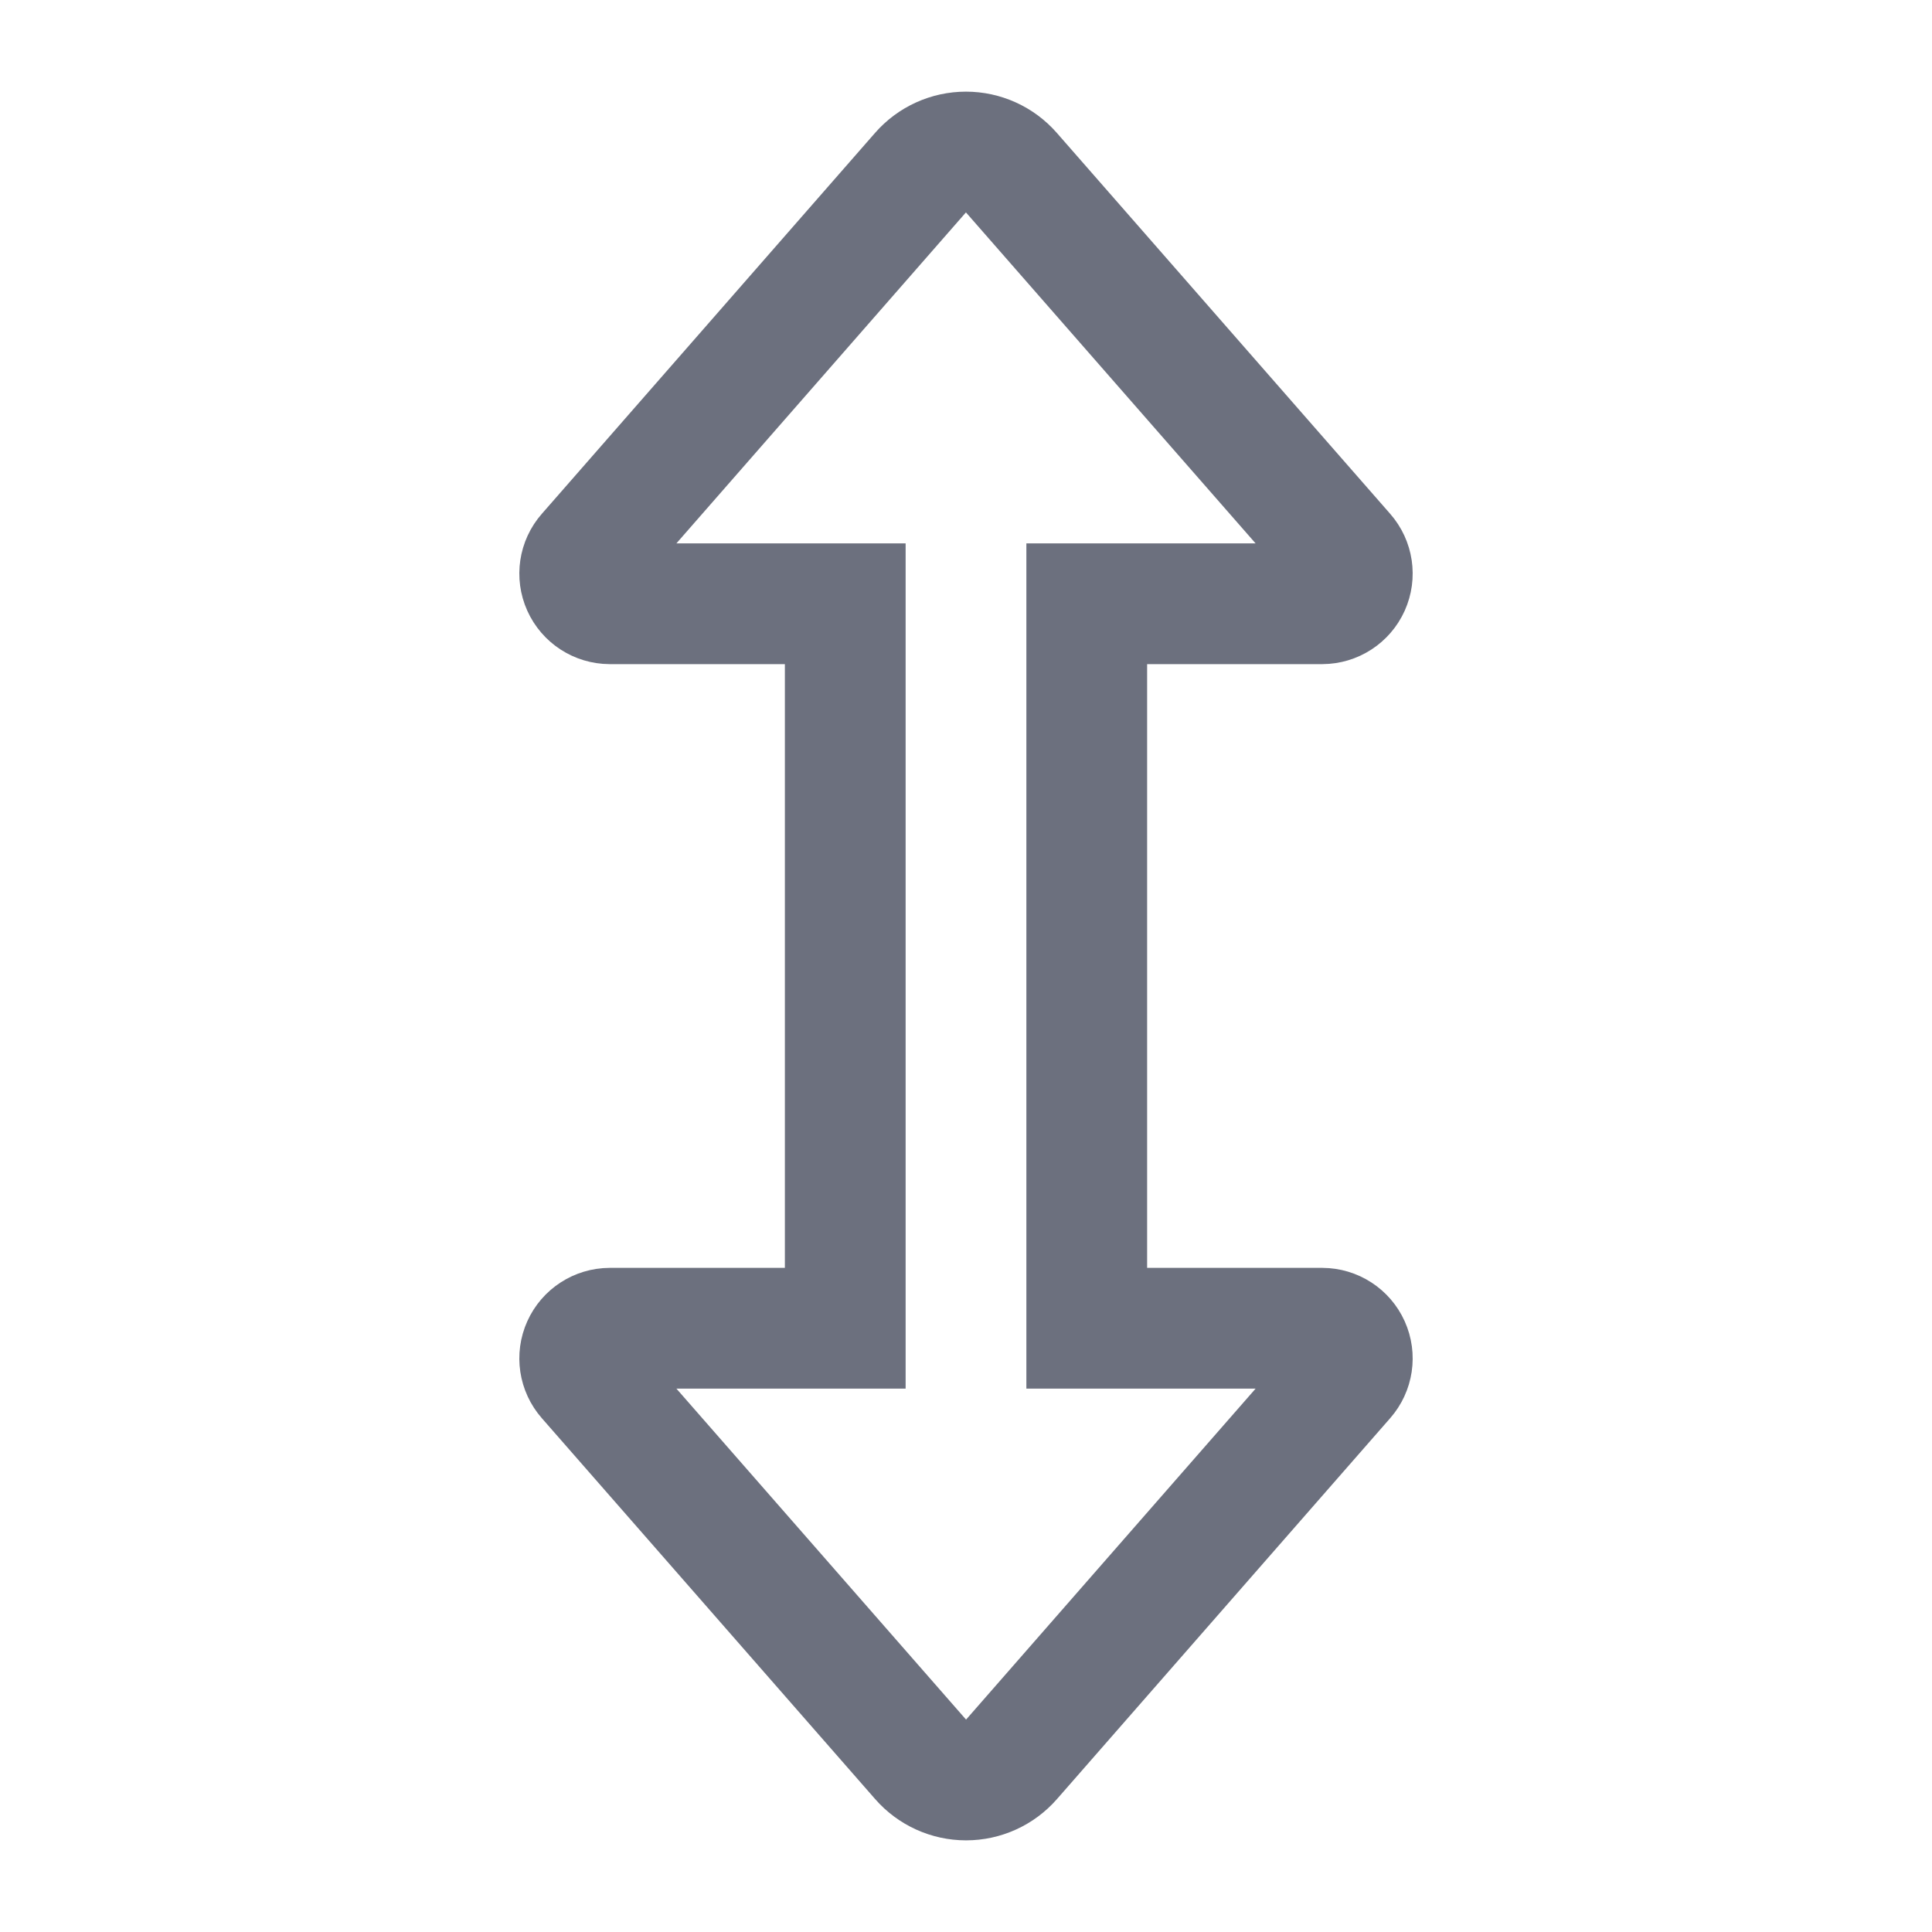
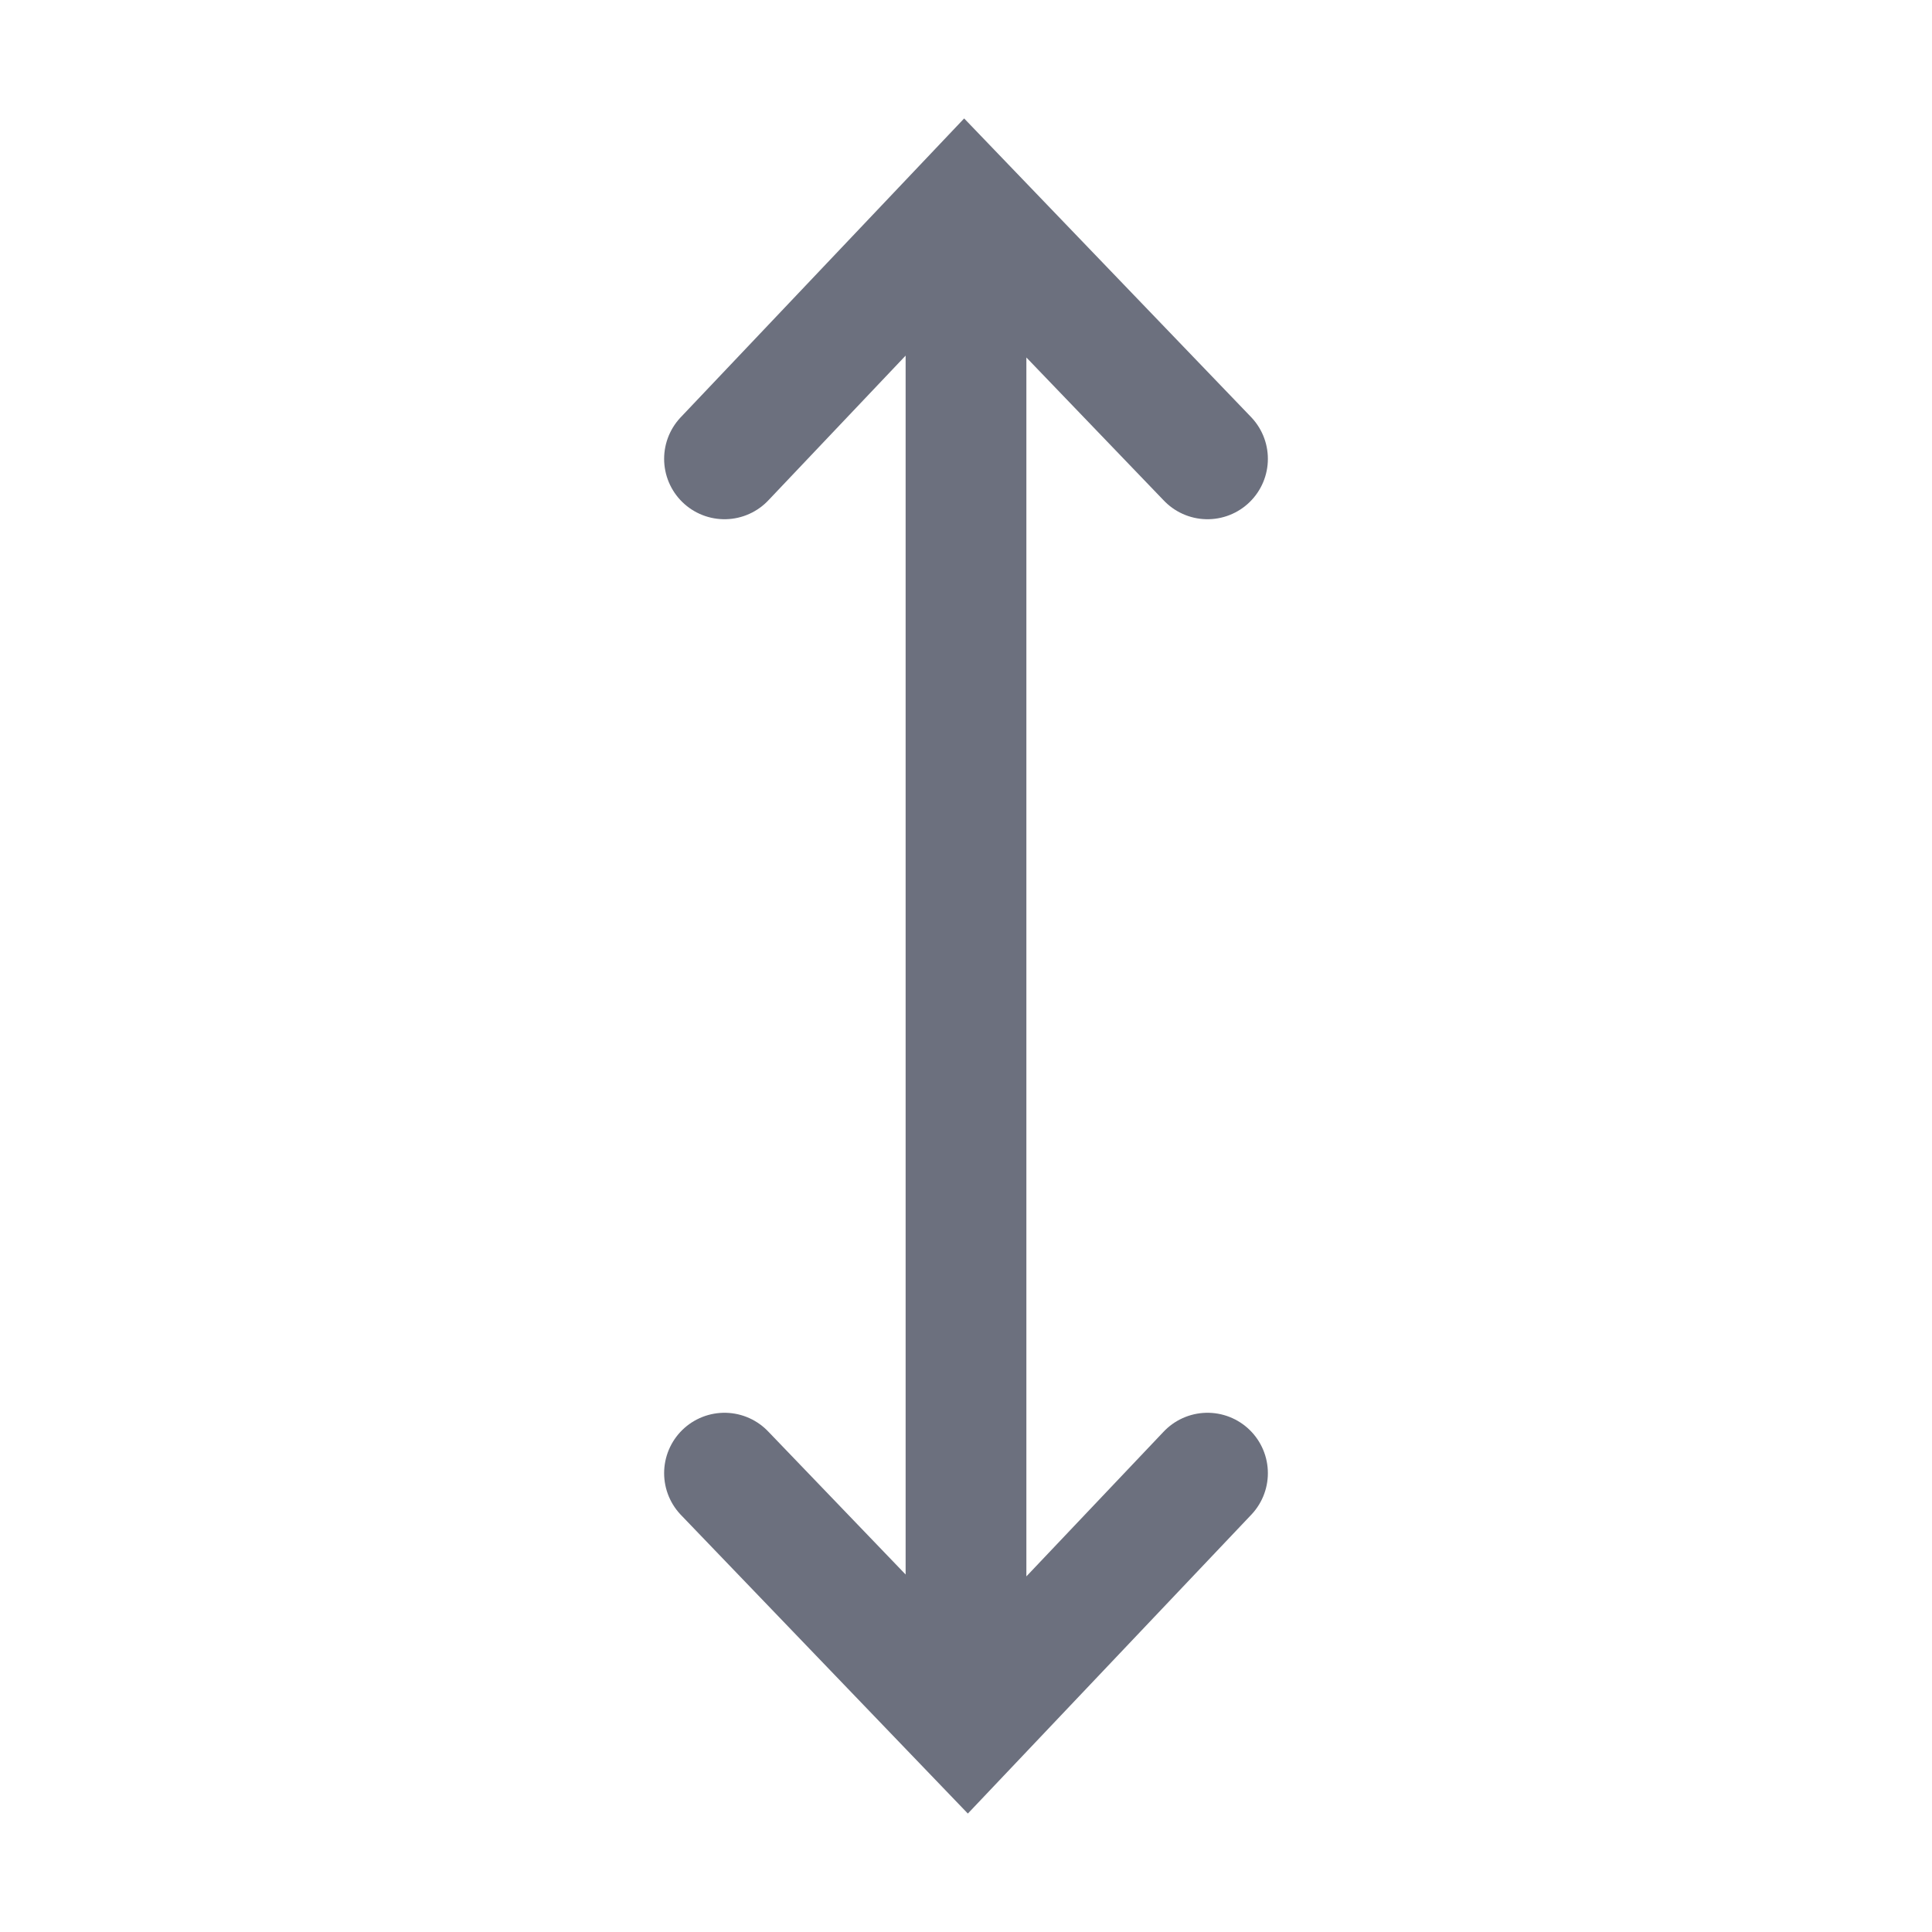
<svg xmlns="http://www.w3.org/2000/svg" width="16" height="16" viewBox="0 0 16 16" fill="none">
-   <path d="M8.376 1.43l2.761 3.155A.25.25 0 0 1 10.95 5H9v6h1.95a.25.25 0 0 1 .187.415l-2.76 3.155a.5.5 0 0 1-.753 0l-2.761-3.155A.25.25 0 0 1 5.05 11H7V5H5.05a.25.25 0 0 1-.187-.415l2.76-3.155a.5.5 0 0 1 .753 0z" stroke="#6C707E" stroke-linecap="round" />
+   <path d="M6 3.8l1.987-2.095L10 3.8M10 12.2l-1.987 2.095L6 12.2M8 2.545v7M8 13.997v-5" stroke="#6C707E" stroke-linecap="round" />
</svg>
